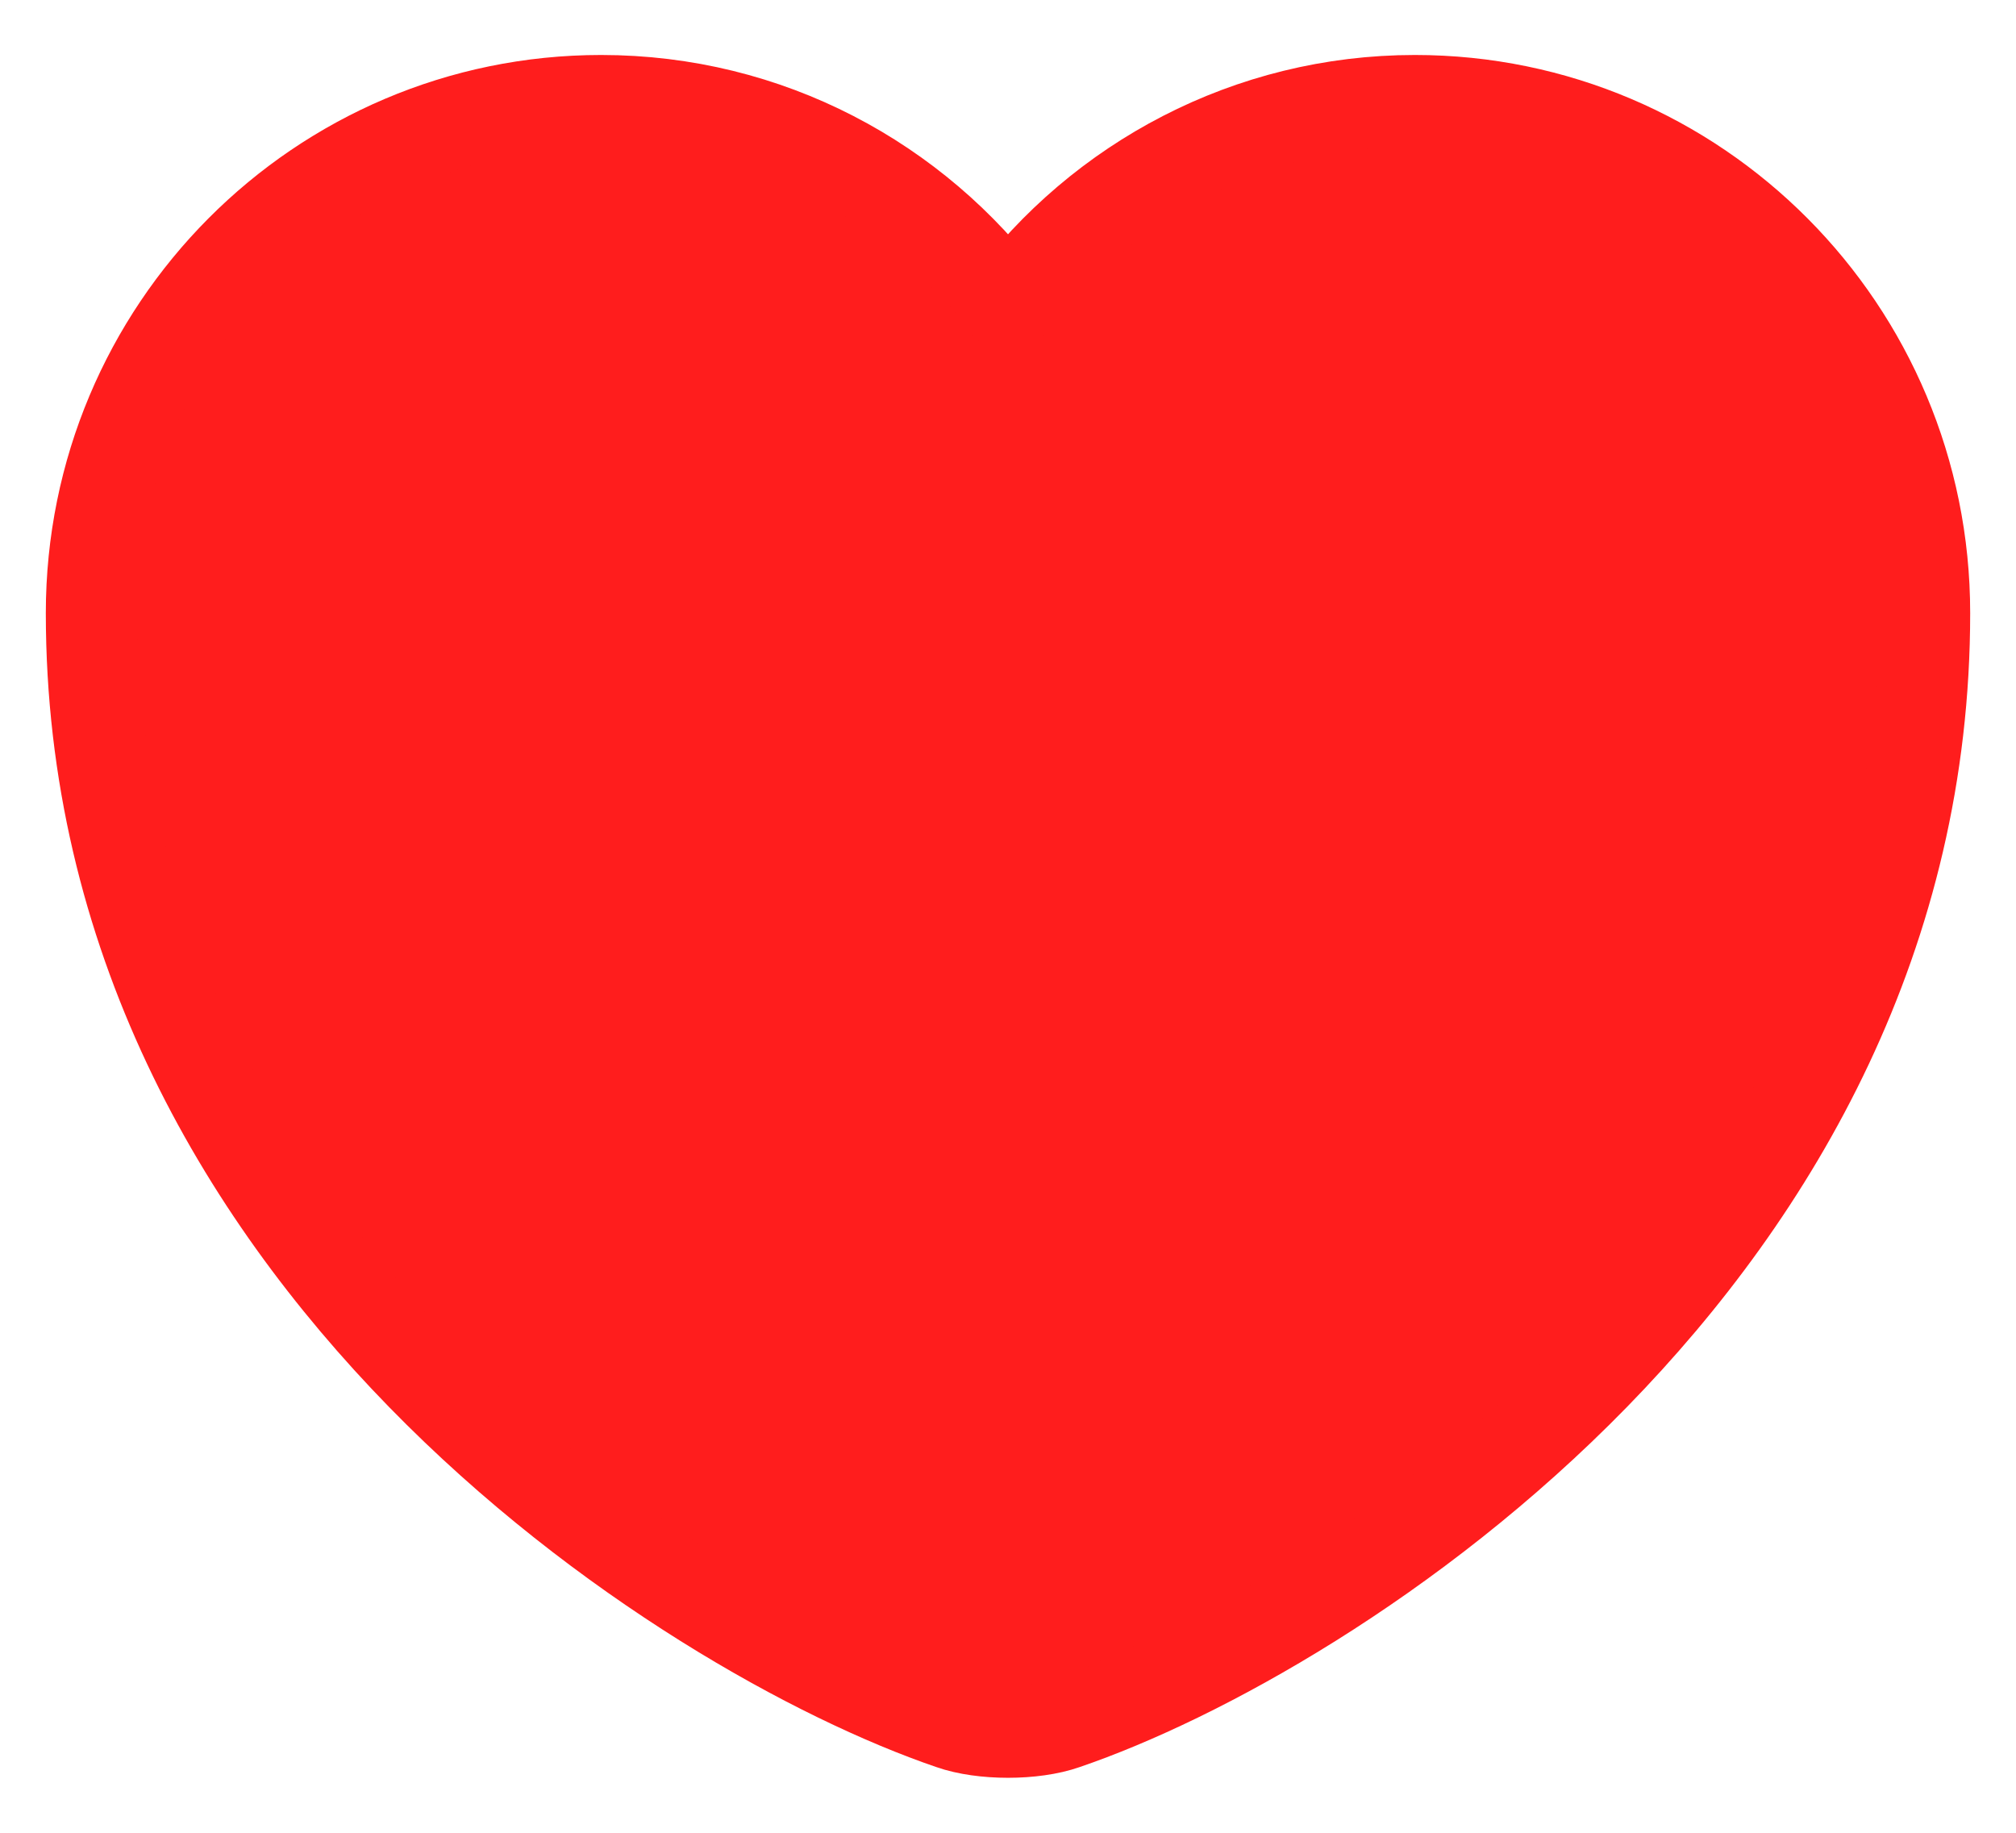
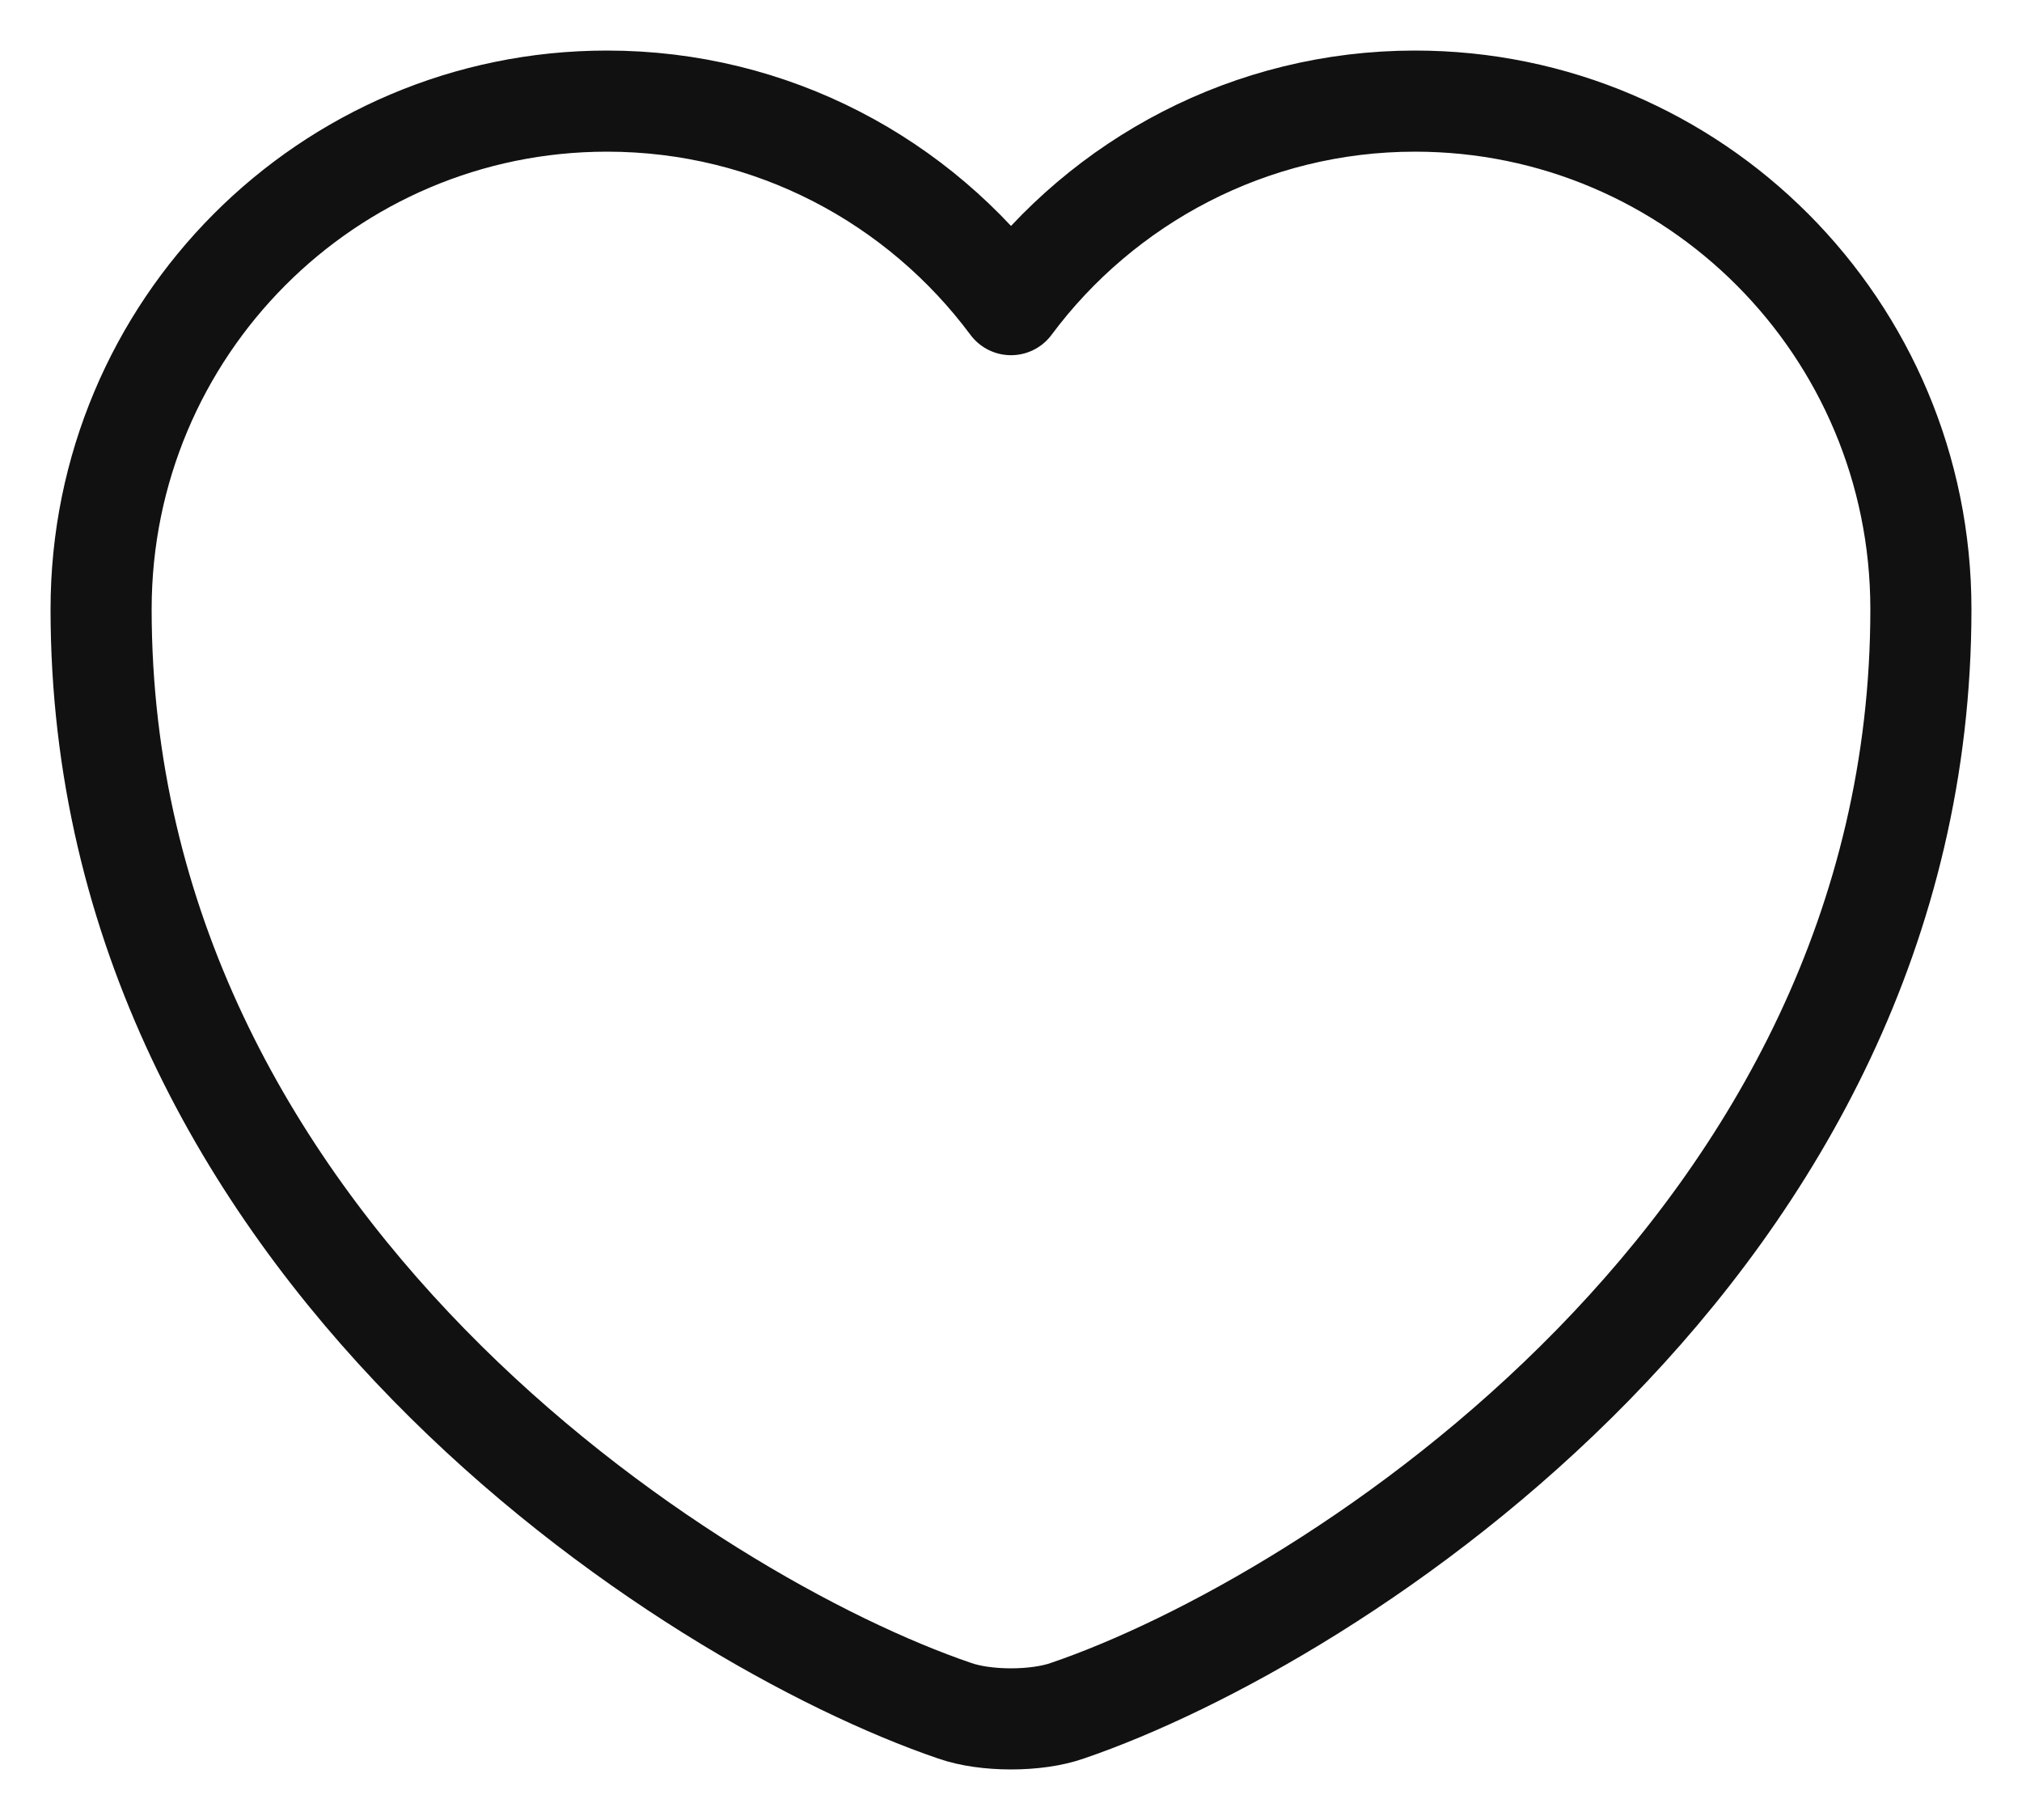
- <svg xmlns="http://www.w3.org/2000/svg" width="22" height="20" viewBox="0 0 22 20" fill="none">
-   <path d="M11.62 18.81C11.28 18.93 10.72 18.93 10.38 18.81C7.48 17.82 1 13.69 1 6.69C1 3.6 3.49 1.1 6.56 1.1C8.38 1.1 9.99 1.98 11 3.34C12.01 1.98 13.63 1.1 15.44 1.1C18.51 1.1 21 3.6 21 6.69C21 13.69 14.52 17.82 11.62 18.81Z" fill="#FF1D1D" stroke="#FF1D1D" stroke-linecap="round" stroke-linejoin="round" />
+ <svg xmlns="http://www.w3.org/2000/svg" width="20" height="18" viewBox="0 0 20 18" fill="none">
+   <path d="M10.558 16.919C10.252 17.027 9.748 17.027 9.442 16.919C6.832 16.029 1 12.317 1 6.025C1 3.247 3.241 1 6.004 1C7.642 1 9.091 1.791 10 3.013C10.909 1.791 12.367 1 13.996 1C16.759 1 19 3.247 19 6.025C19 12.317 13.168 16.029 10.558 16.919Z" stroke="#111111" stroke-linecap="round" stroke-linejoin="round" />
</svg>
